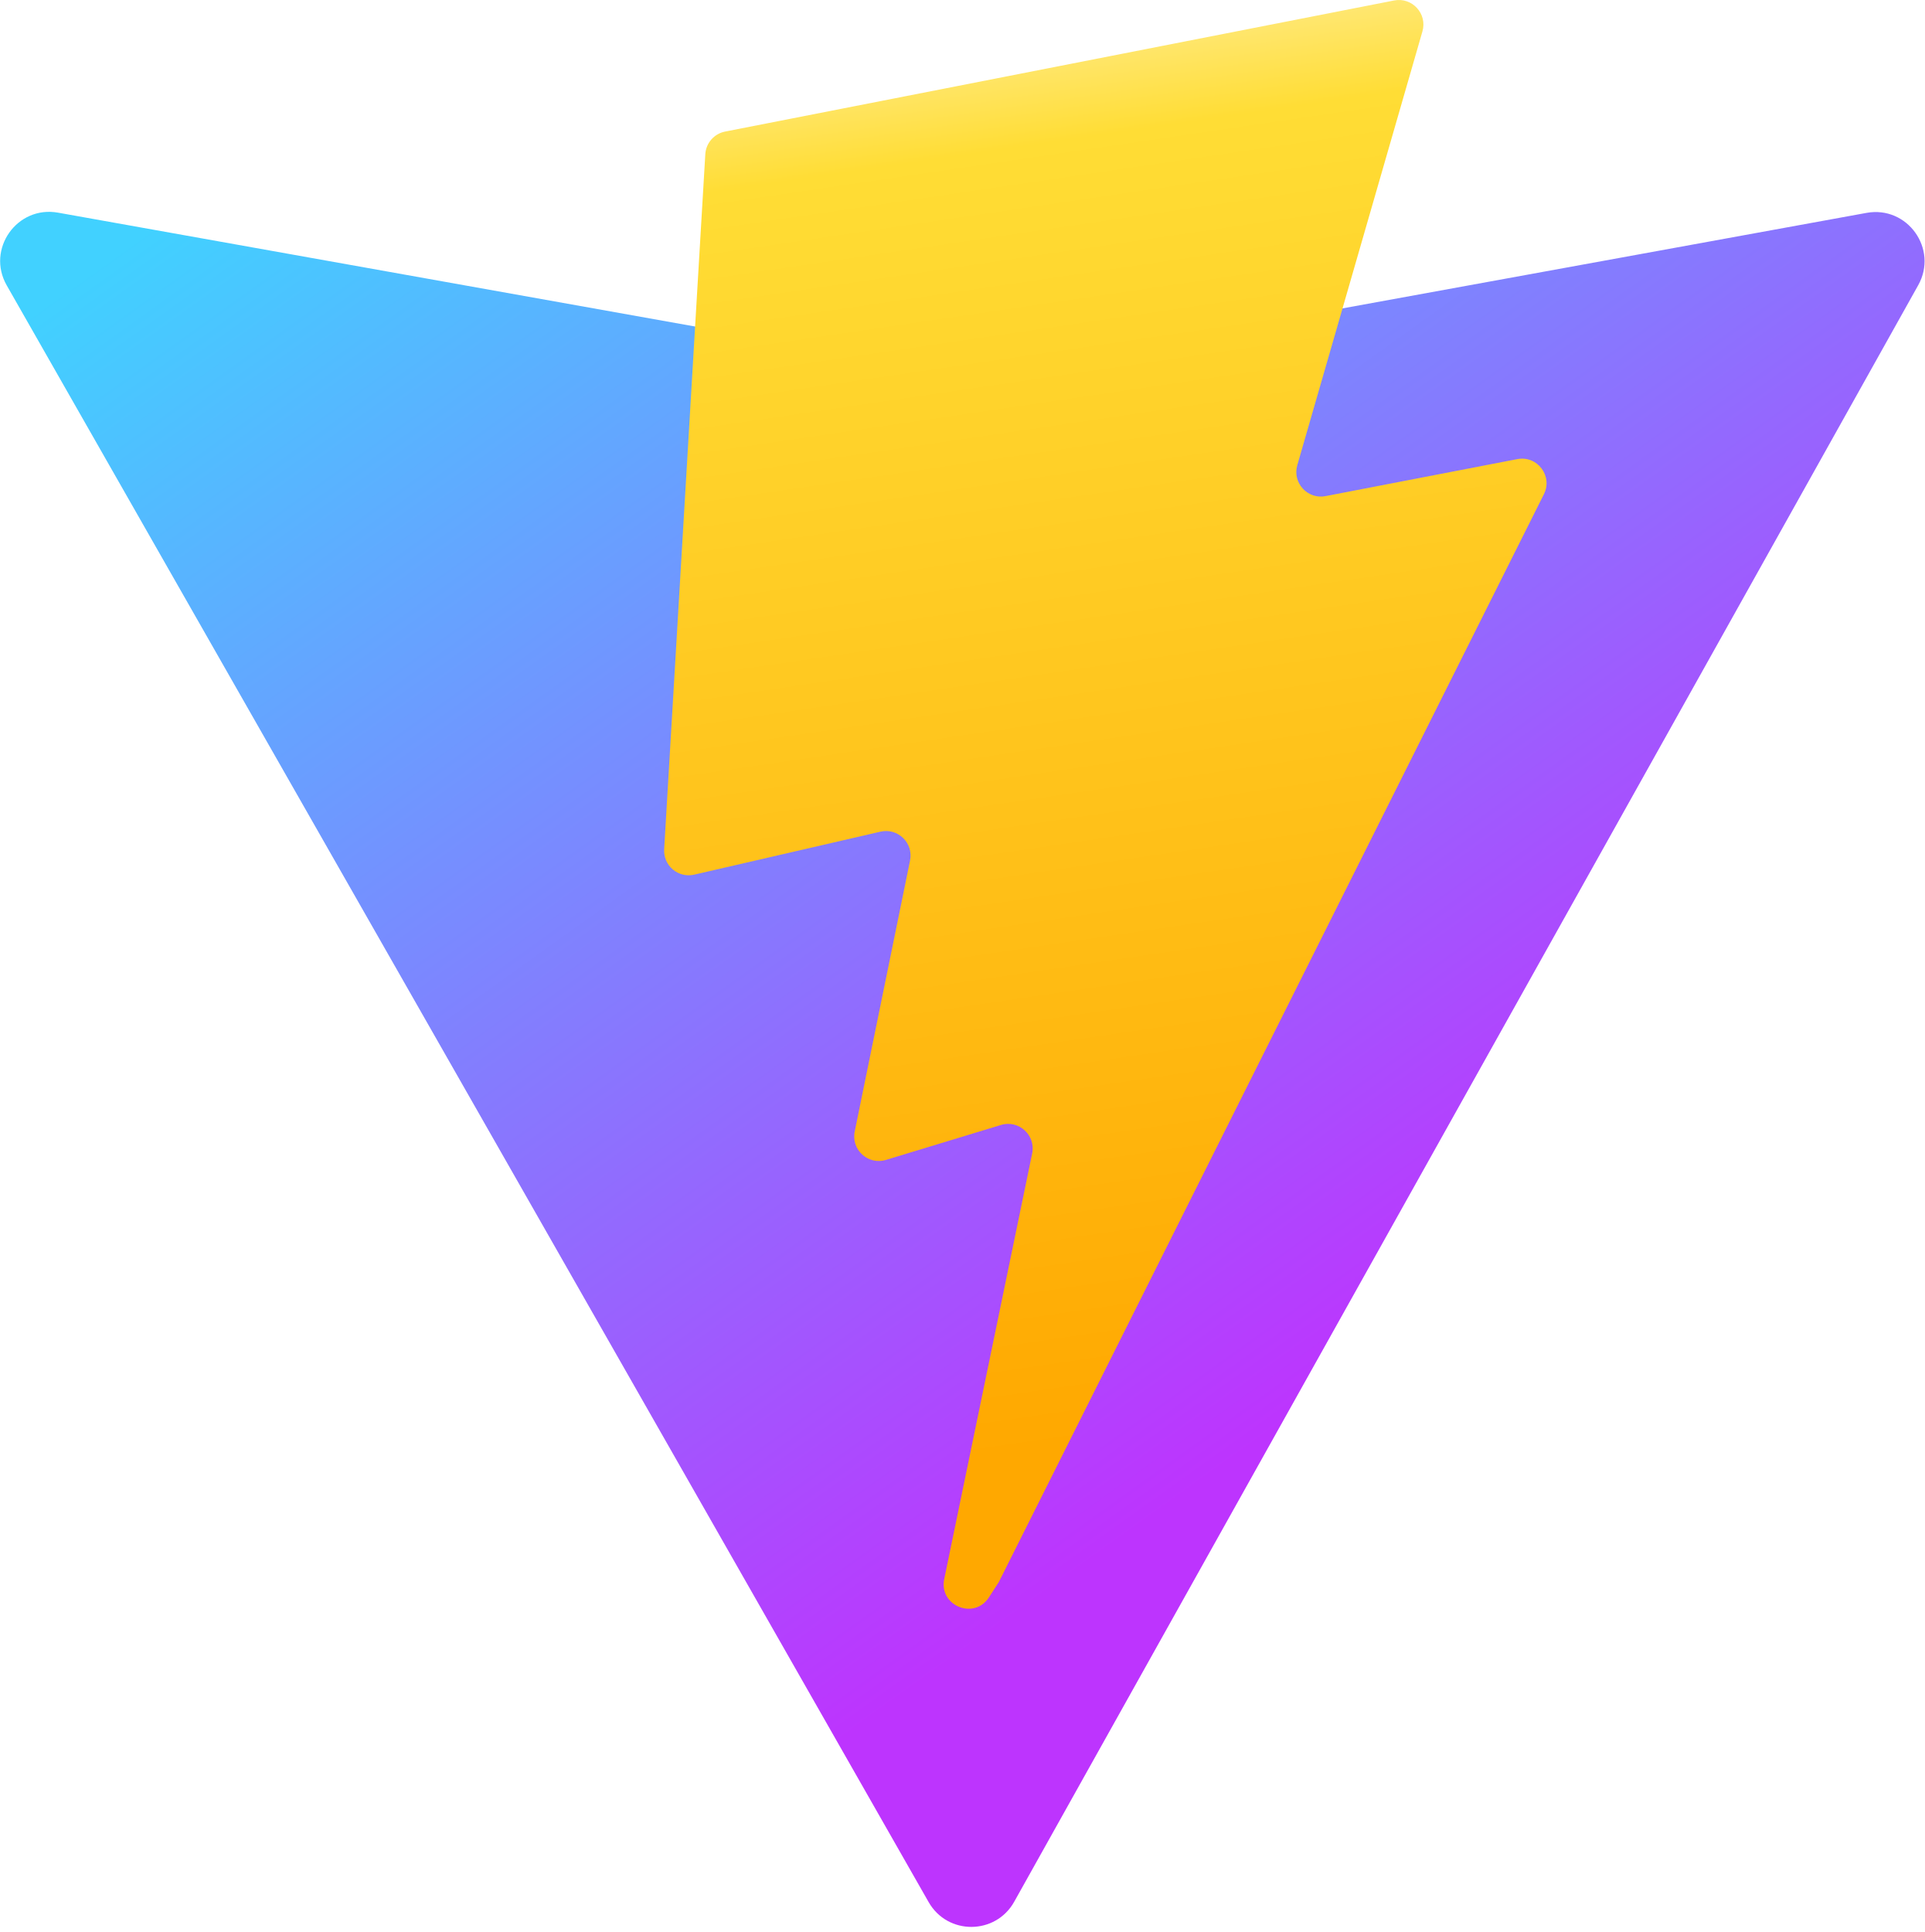
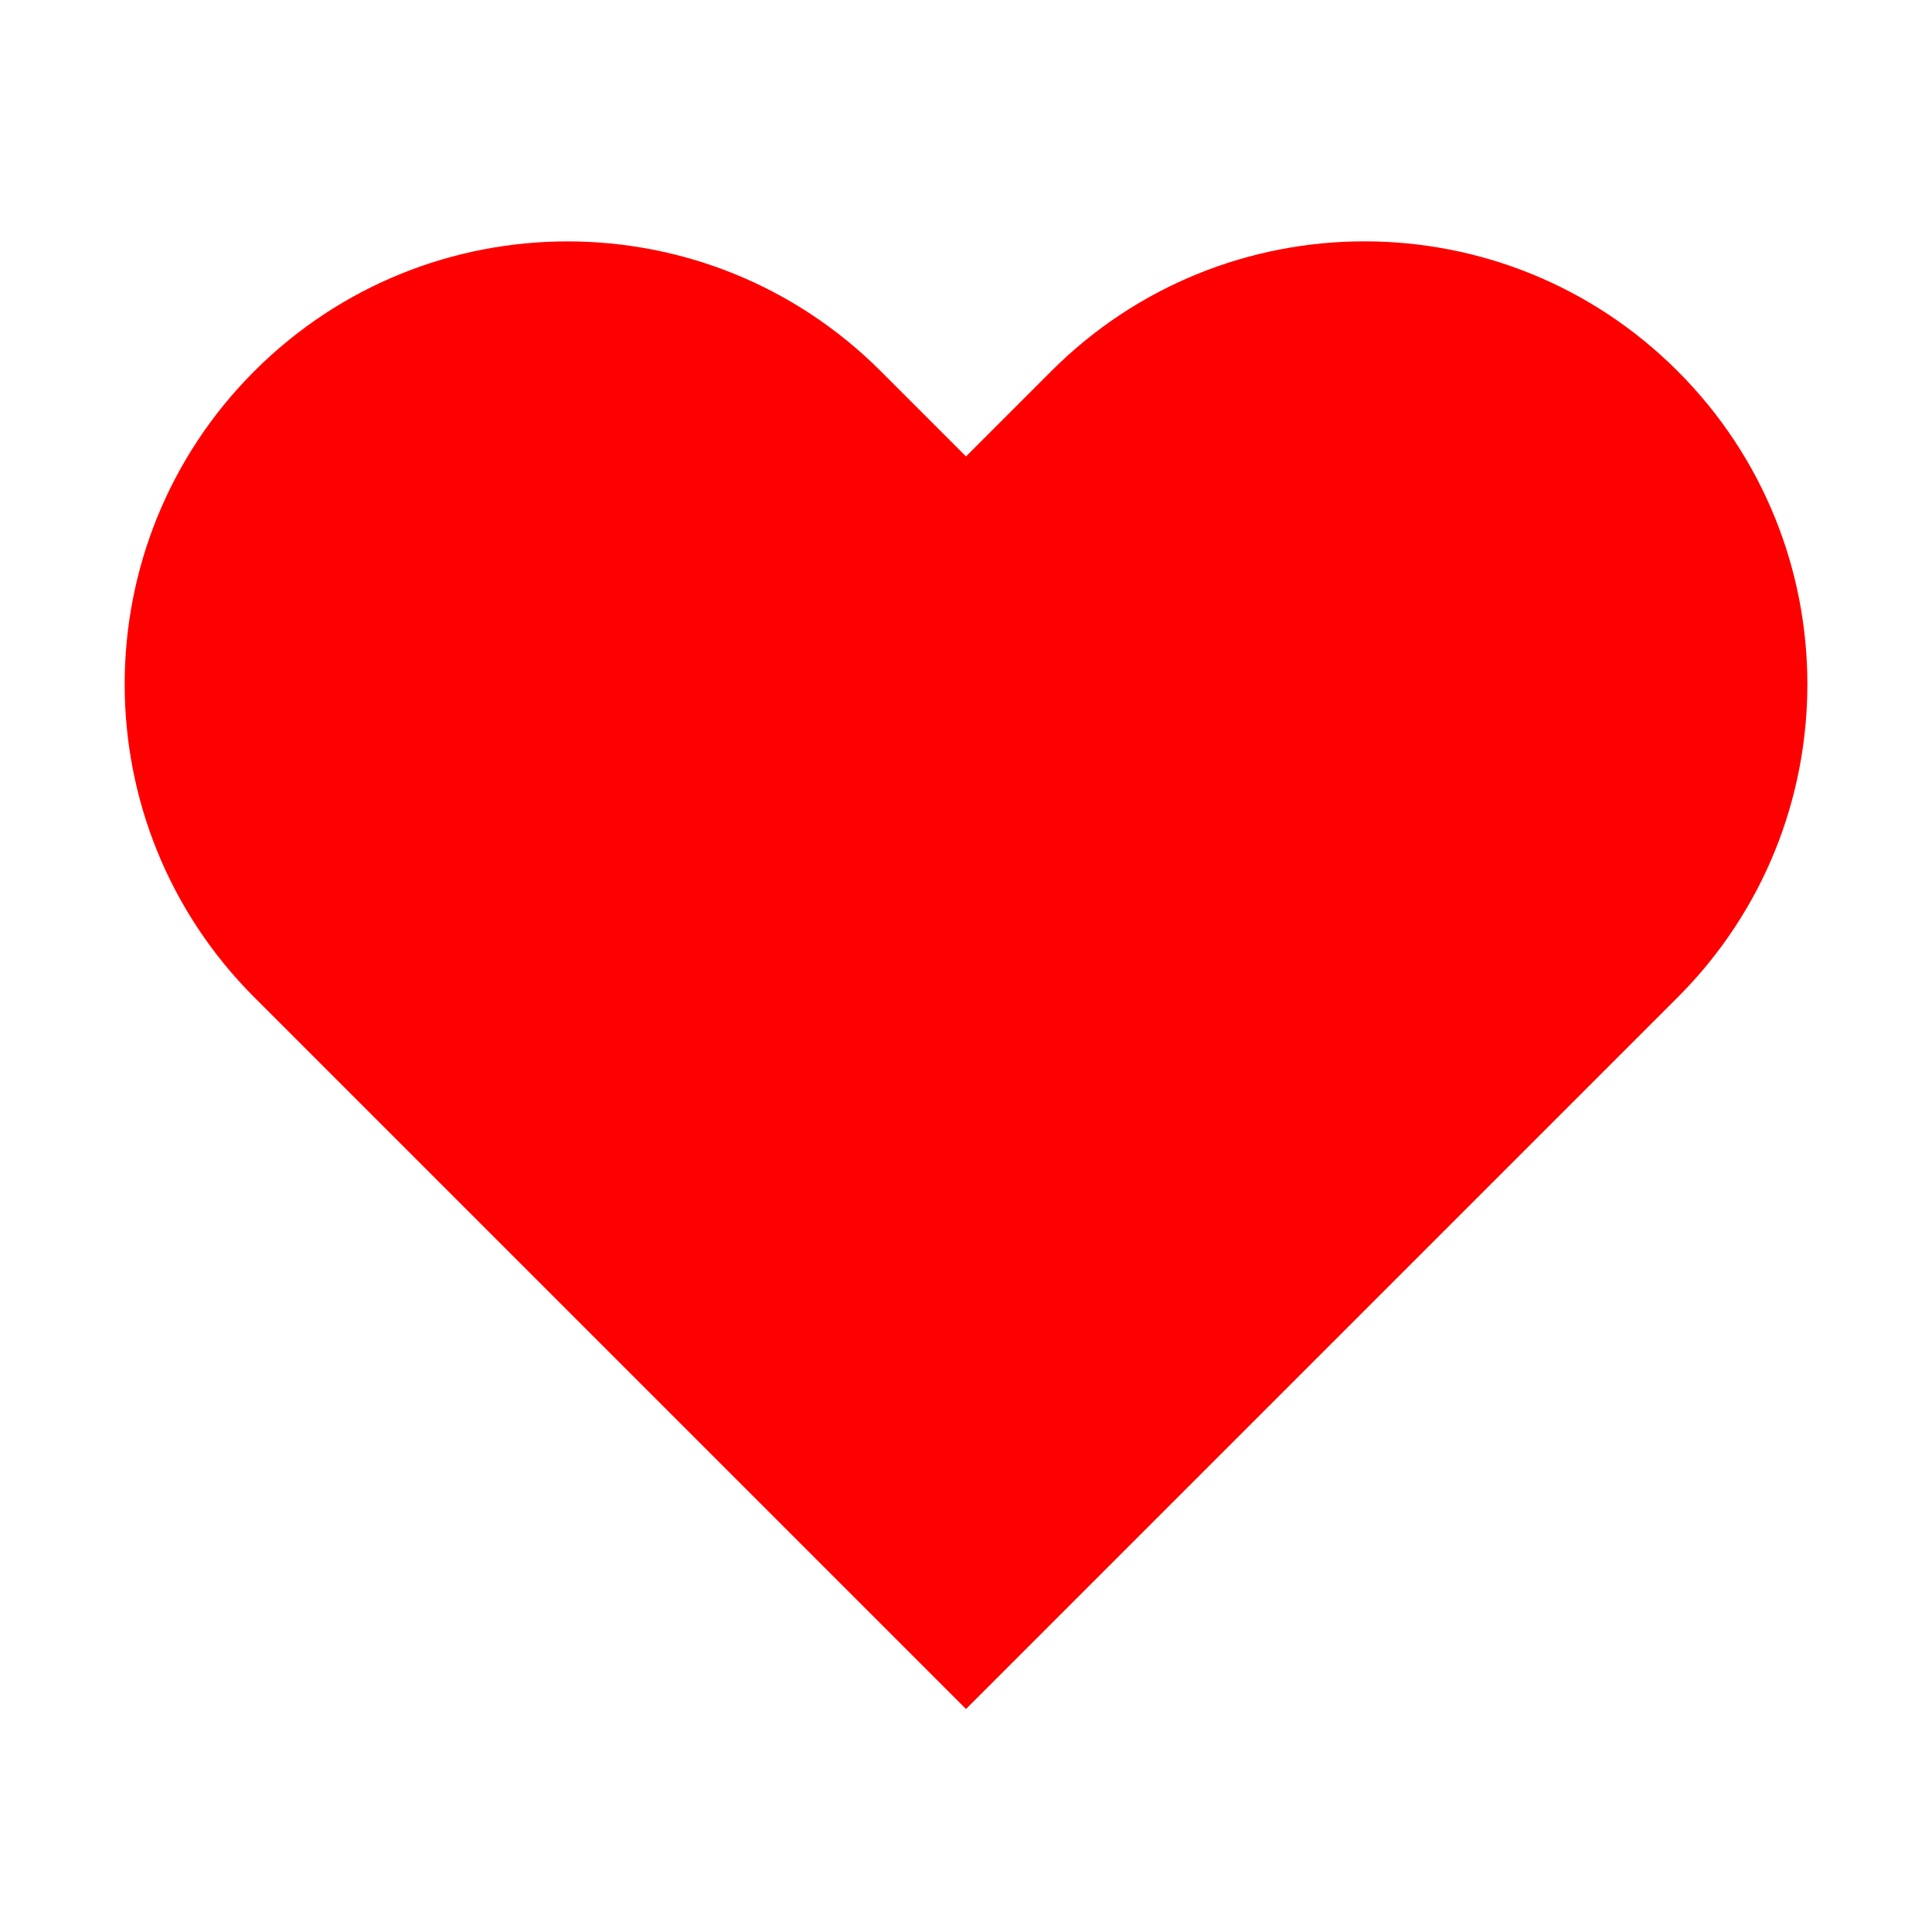
- <svg xmlns="http://www.w3.org/2000/svg" aria-hidden="true" role="img" class="iconify iconify--logos" width="31.88" height="32" preserveAspectRatio="xMidYMid meet" viewBox="0 0 256 257">
-   <defs>
-     <linearGradient id="IconifyId1813088fe1fbc01fb466" x1="-.828%" x2="57.636%" y1="7.652%" y2="78.411%">
-       <stop offset="0%" stop-color="#41D1FF" />
-       <stop offset="100%" stop-color="#BD34FE" />
-     </linearGradient>
-     <linearGradient id="IconifyId1813088fe1fbc01fb467" x1="43.376%" x2="50.316%" y1="2.242%" y2="89.03%">
-       <stop offset="0%" stop-color="#FFEA83" />
-       <stop offset="8.333%" stop-color="#FFDD35" />
-       <stop offset="100%" stop-color="#FFA800" />
-     </linearGradient>
-   </defs>
-   <path fill="url(#IconifyId1813088fe1fbc01fb466)" d="M255.153 37.938L134.897 252.976c-2.483 4.44-8.862 4.466-11.382.048L.875 37.958c-2.746-4.814 1.371-10.646 6.827-9.67l120.385 21.517a6.537 6.537 0 0 0 2.322-.004l117.867-21.483c5.438-.991 9.574 4.796 6.877 9.62Z" />
-   <path fill="url(#IconifyId1813088fe1fbc01fb467)" d="M185.432.063L96.44 17.501a3.268 3.268 0 0 0-2.634 3.014l-5.474 92.456a3.268 3.268 0 0 0 3.997 3.378l24.777-5.718c2.318-.535 4.413 1.507 3.936 3.838l-7.361 36.047c-.495 2.426 1.782 4.5 4.151 3.78l15.304-4.649c2.372-.72 4.652 1.36 4.15 3.788l-11.698 56.621c-.732 3.542 3.979 5.473 5.943 2.437l1.313-2.028l72.516-144.72c1.215-2.423-.88-5.186-3.54-4.672l-25.505 4.922c-2.396.462-4.435-1.77-3.759-4.114l16.646-57.705c.677-2.35-1.37-4.583-3.769-4.113Z" />
+ <svg xmlns="http://www.w3.org/2000/svg" width="32" height="32" viewBox="0 0 24 24" fill="red">
+   <path d="M20.84 4.61a5.5 5.5 0 0 0-7.78 0L12 5.67l-1.06-1.06a5.5 5.5 0 0 0-7.78 7.78l1.06 1.06L12 21.23l7.78-7.78 1.06-1.06a5.5 5.5 0 0 0 0-7.78z" />
</svg>
